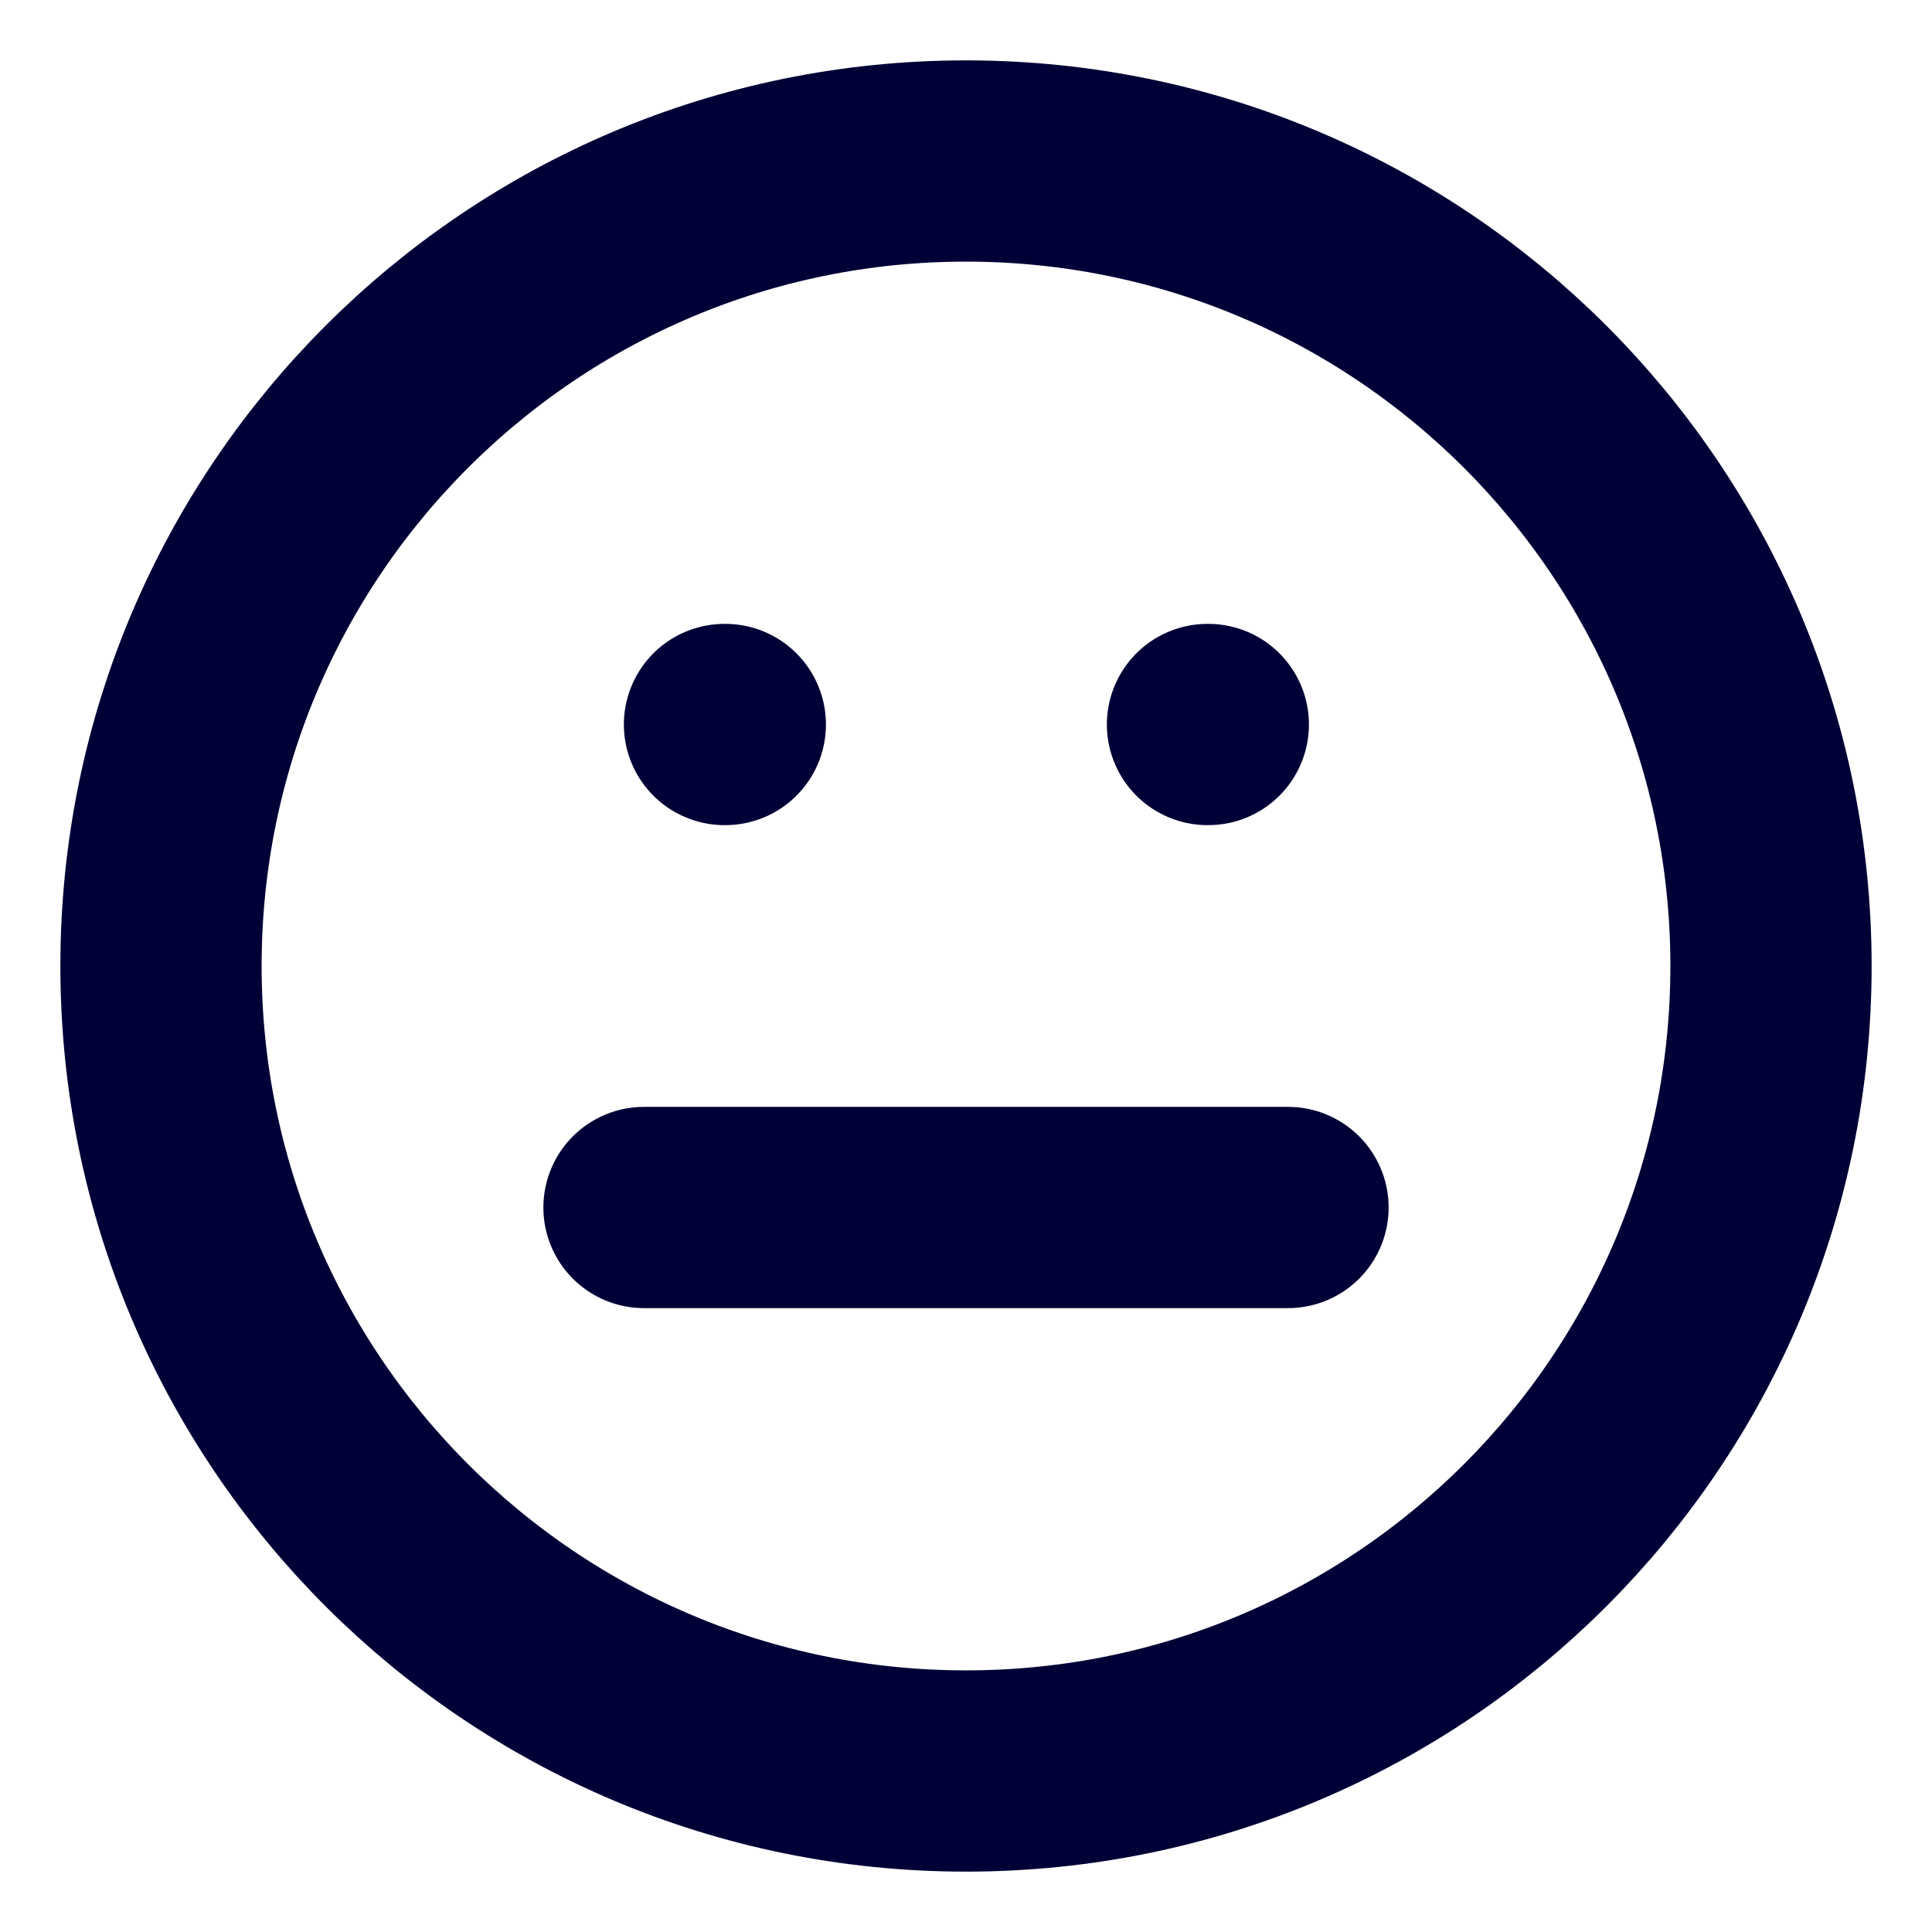
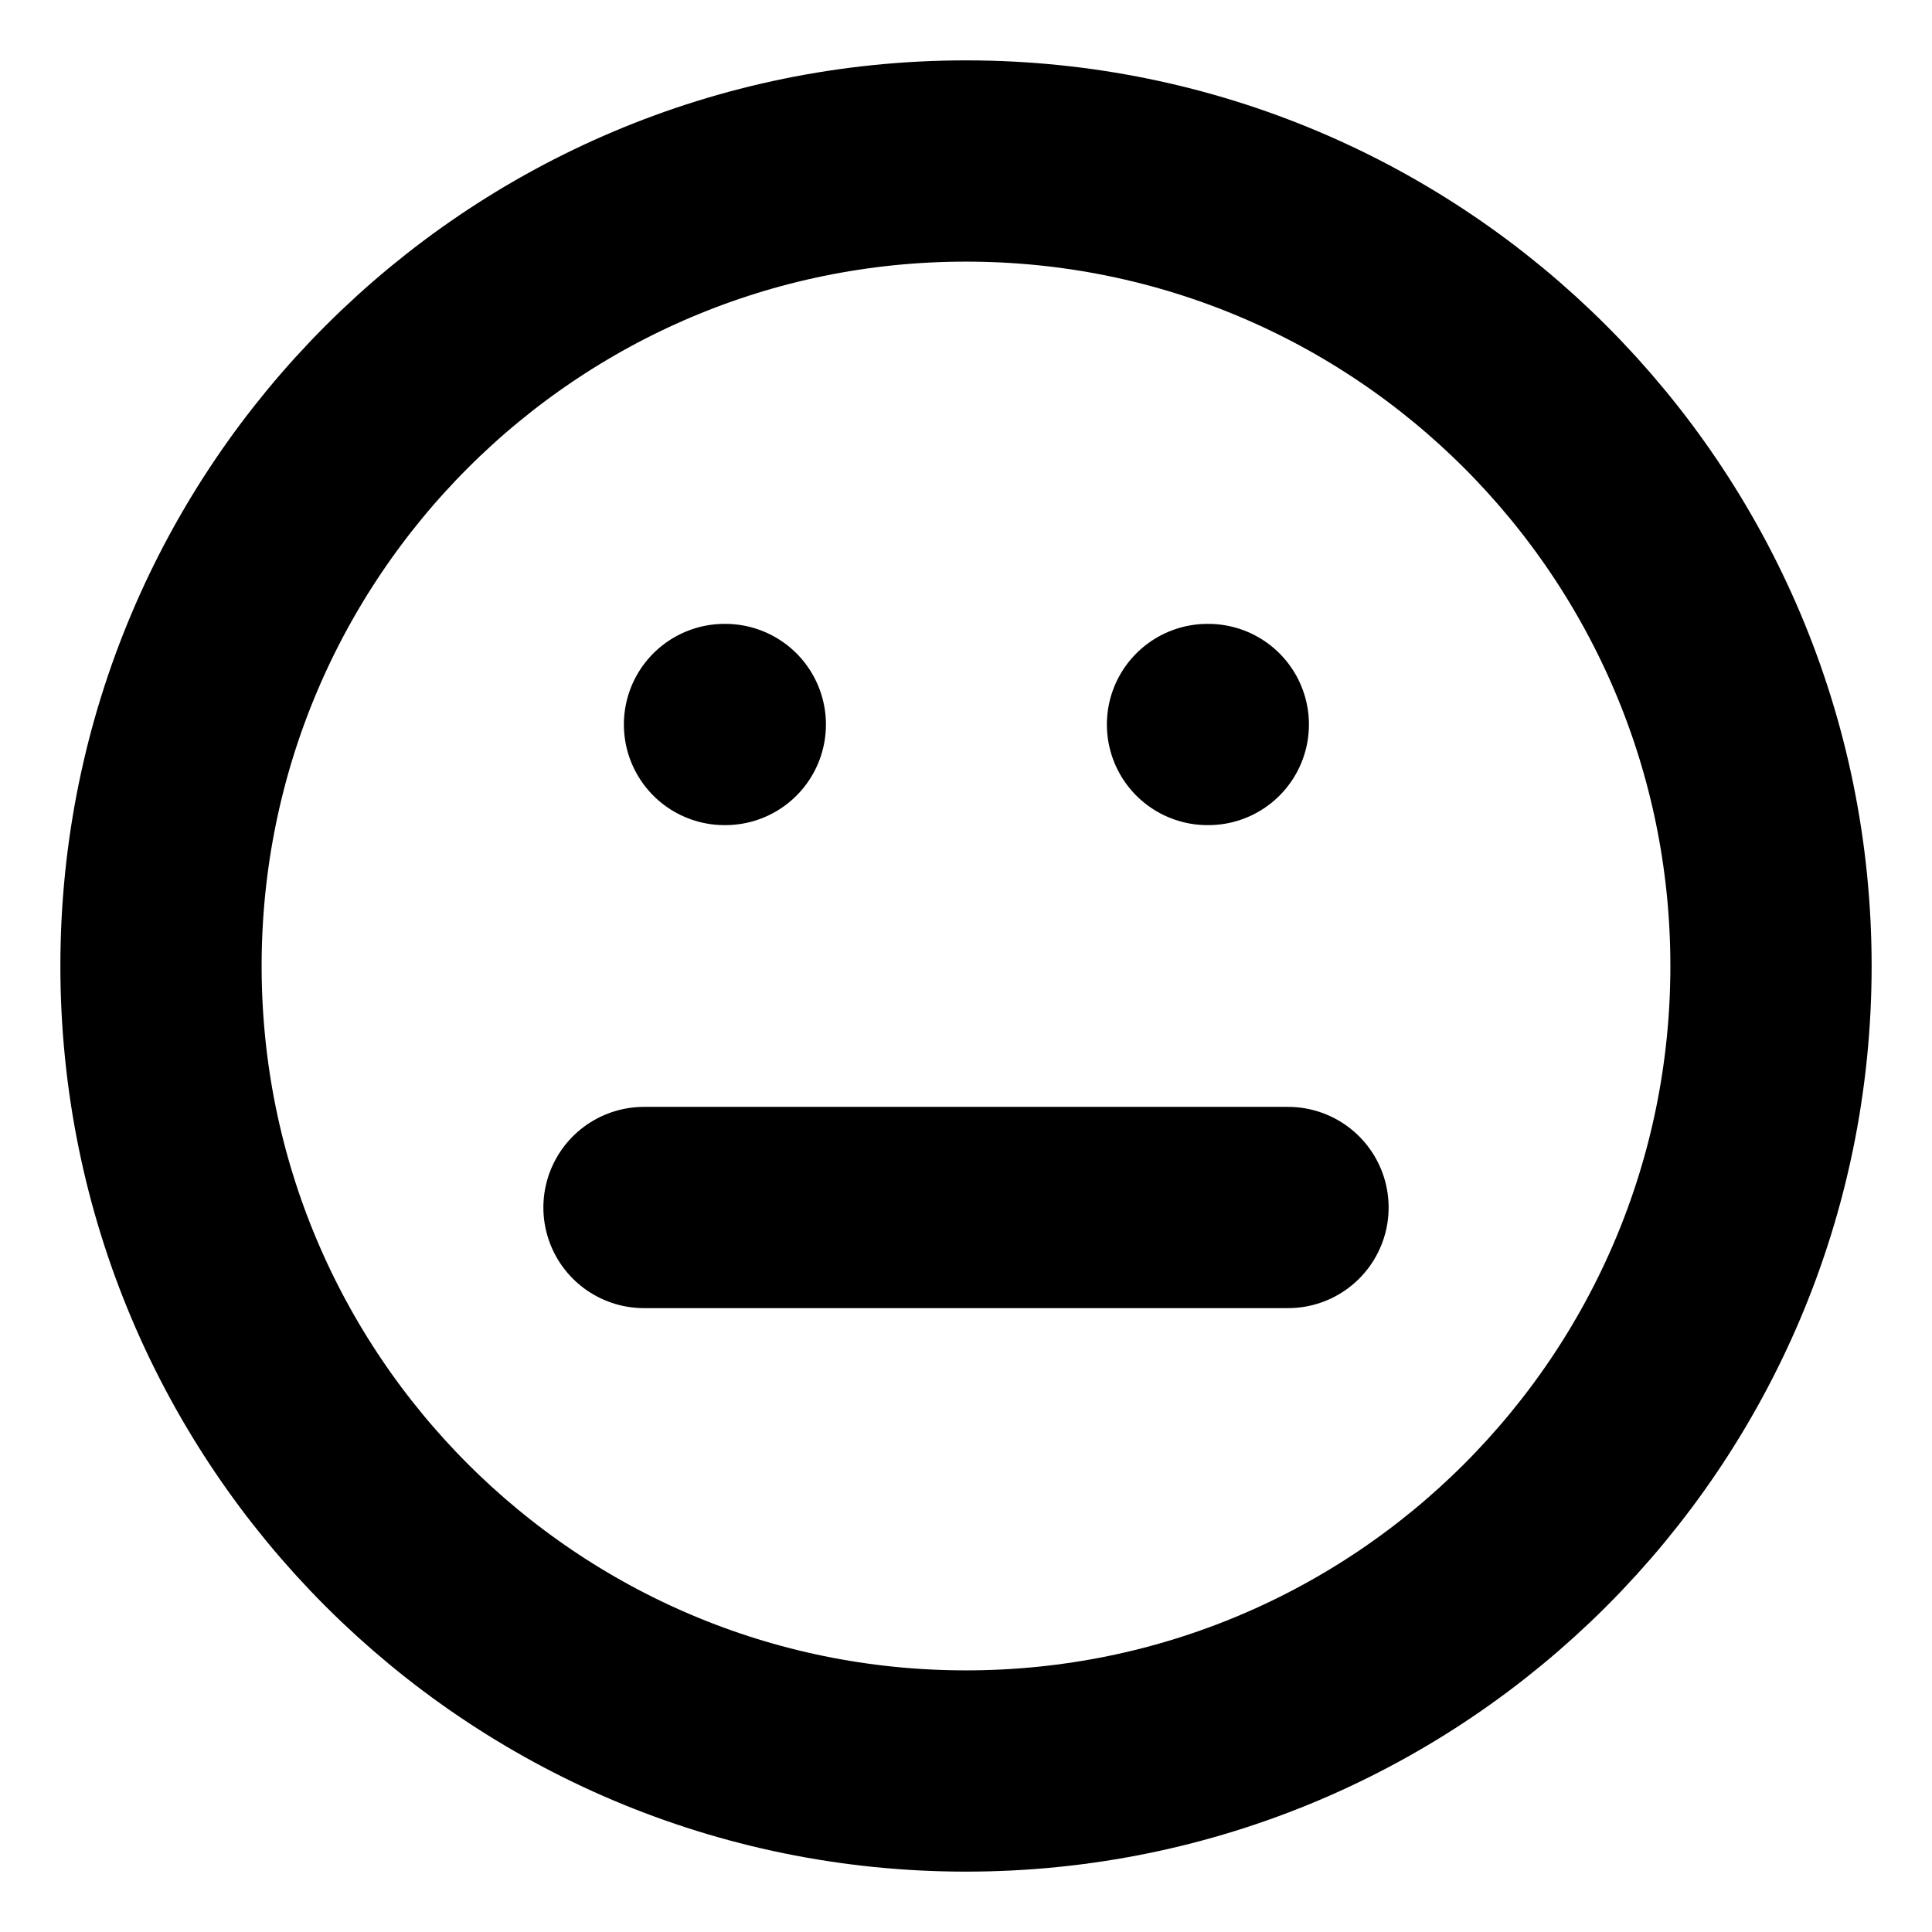
- <svg xmlns="http://www.w3.org/2000/svg" width="44" height="44" viewBox="0 0 24 24" fill="none" stroke="#000036" stroke-width="2.5" stroke-linecap="round" stroke-linejoin="round" class="feather feather-meh">
+ <svg xmlns="http://www.w3.org/2000/svg" preserveAspectRatio="xMidYMid" viewBox="0 0 24 24" fill="none" stroke="currentColor" stroke-width="2.5" stroke-linecap="round" stroke-linejoin="round" class="feather feather-meh">
  <circle cx="12" cy="12" r="10" />
  <line x1="8" y1="15" x2="16" y2="15" />
  <line x1="9" y1="9" x2="9.01" y2="9" />
  <line x1="15" y1="9" x2="15.01" y2="9" />
</svg>
